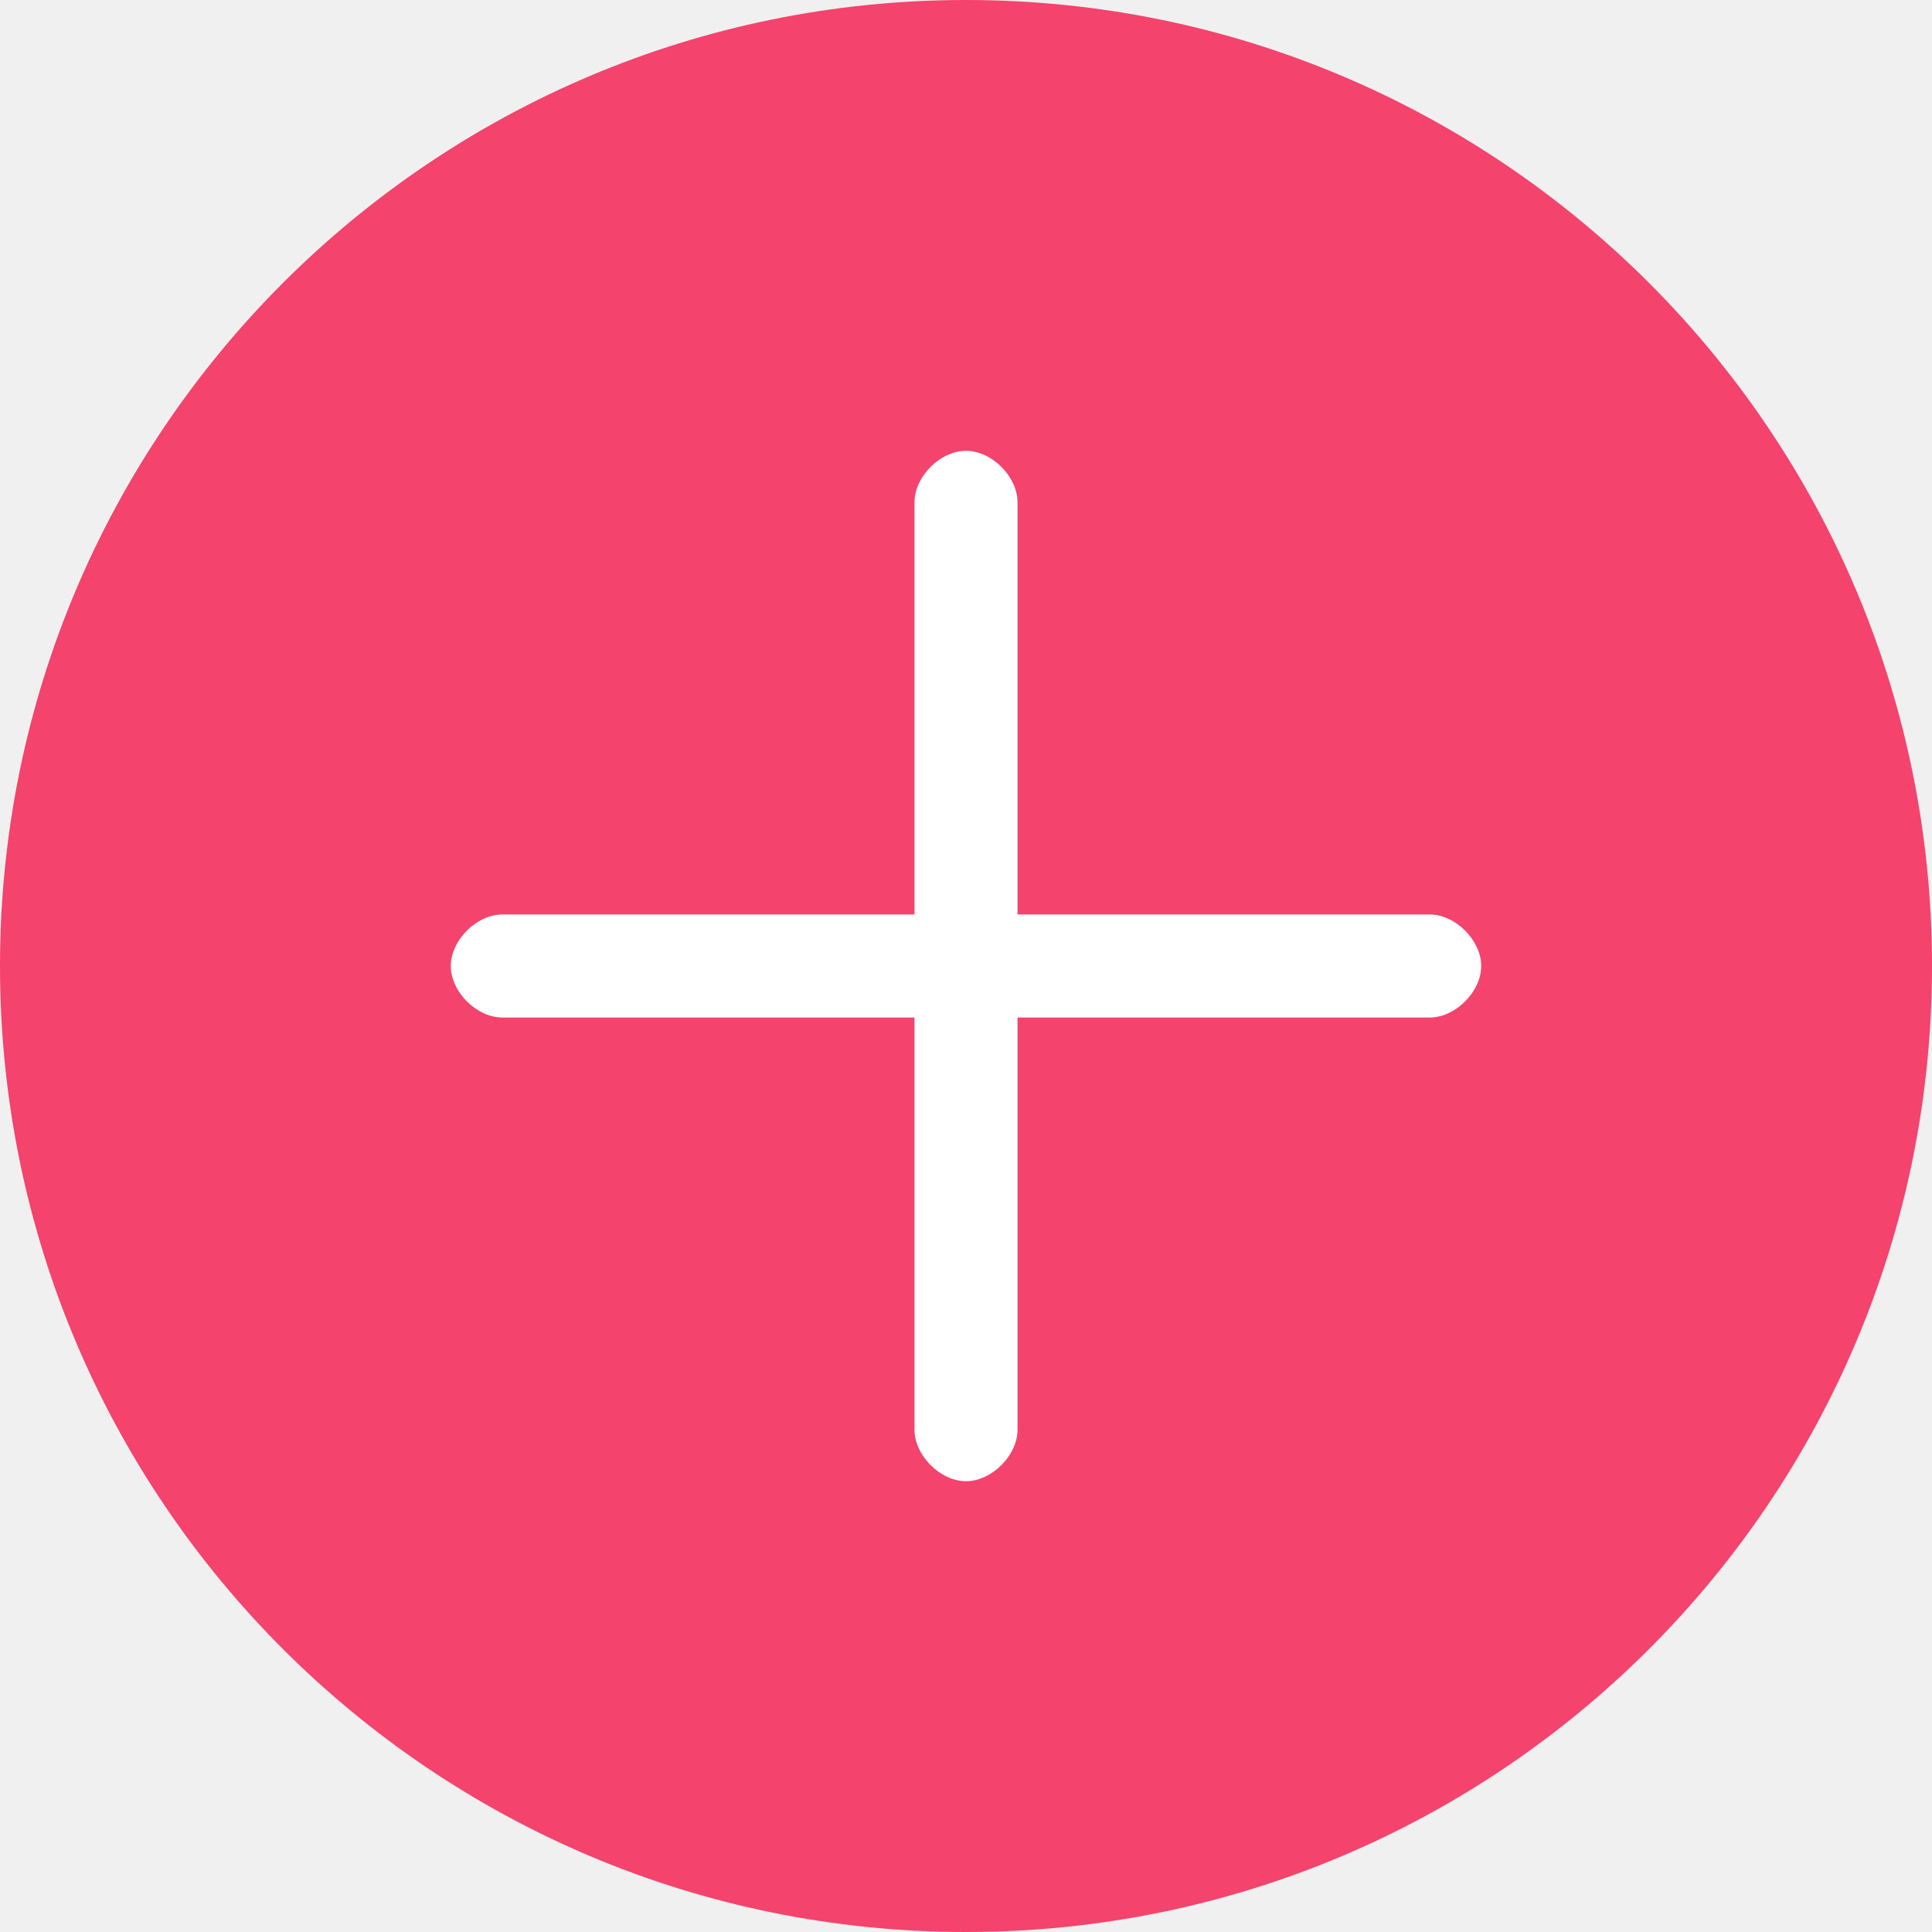
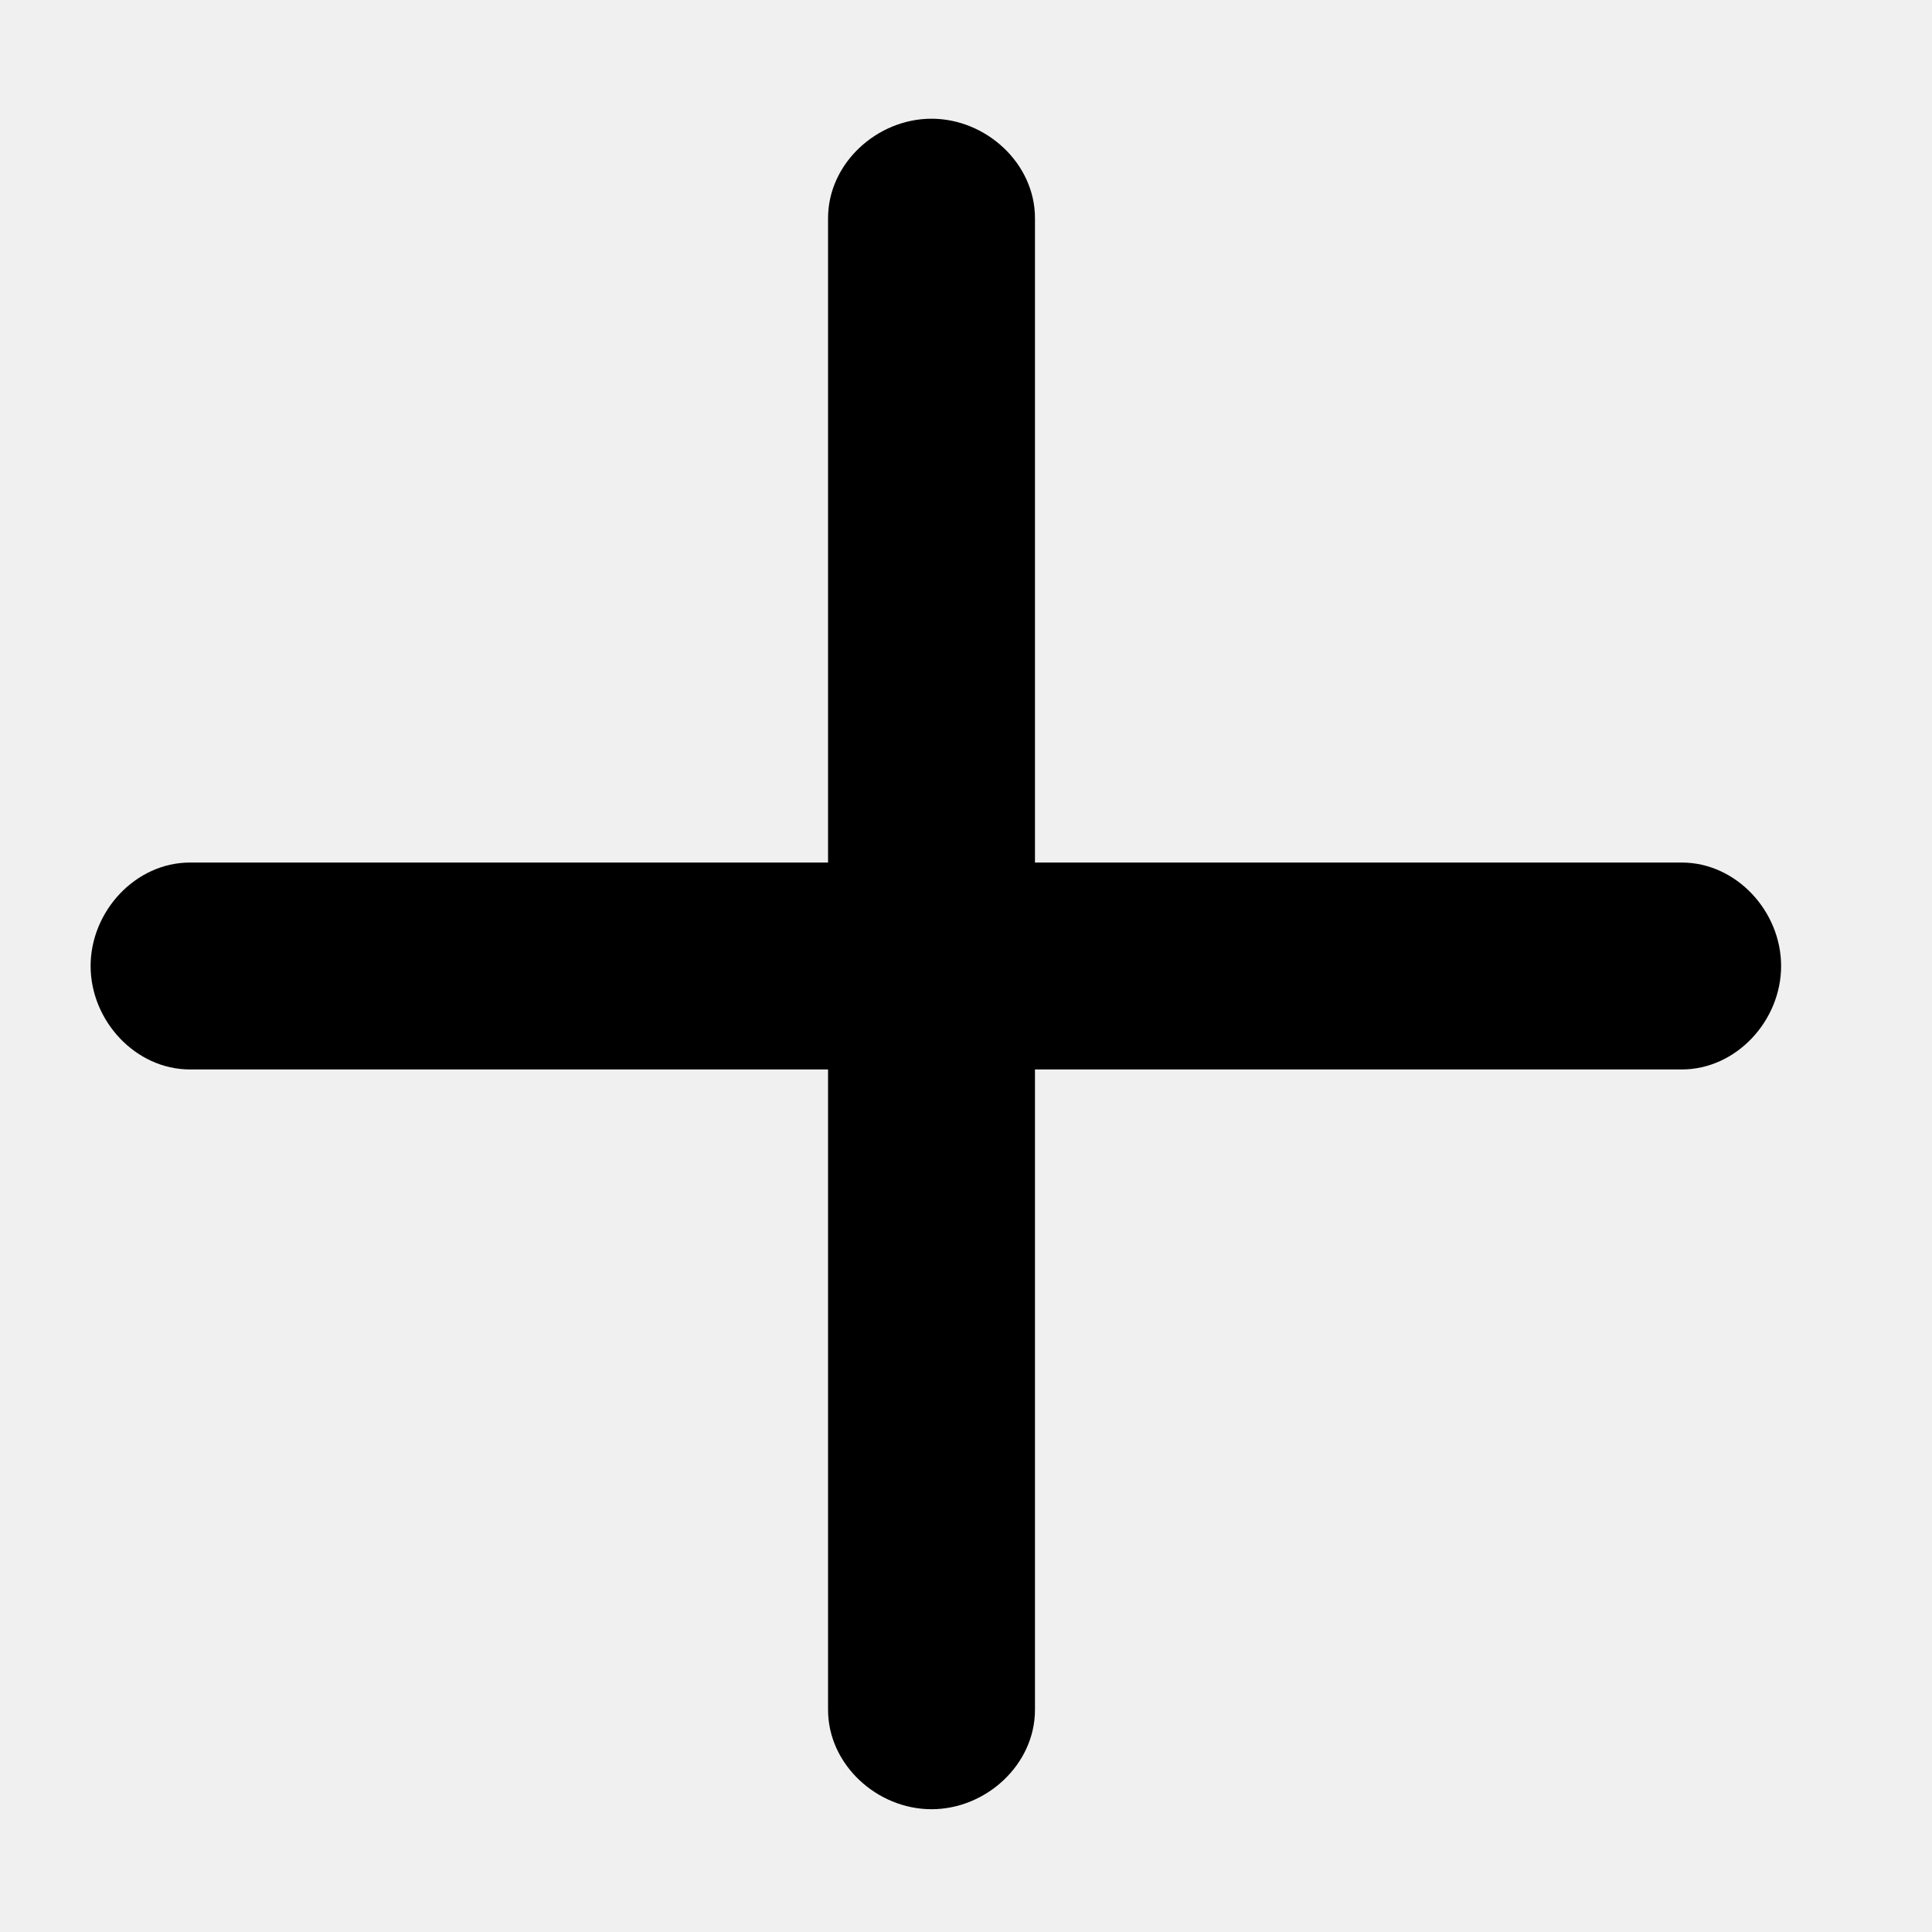
- <svg xmlns="http://www.w3.org/2000/svg" viewBox="0 0 30 30">
-   <circle cx="15" cy="15" r="15" fill="#f4436c" />
-   <path d="M22.2 14.2h-6.4V7.8c0-.4-.4-.8-.8-.8s-.8.4-.8.8v6.4H7.8c-.4 0-.8.4-.8.8s.4.8.8.8h6.4v6.4c0 .4.4.8.8.8s.8-.4.8-.8v-6.4h6.4c.4 0 .8-.4.8-.8s-.4-.8-.8-.8z" fill="#fff" />
+ <svg xmlns="http://www.w3.org/2000/svg" width="20" height="20">
+   <path d="M17.409 8.929h-6.695V2.258c0-.566-.506-1.029-1.071-1.029s-1.071.463-1.071 1.029v6.671H1.967C1.401 8.929.938 9.435.938 10s.463 1.071 1.029 1.071h6.605V17.7c0 .566.506 1.029 1.071 1.029s1.071-.463 1.071-1.029v-6.629h6.695c.566 0 1.029-.506 1.029-1.071s-.463-1.071-1.029-1.071z" />
</svg>
